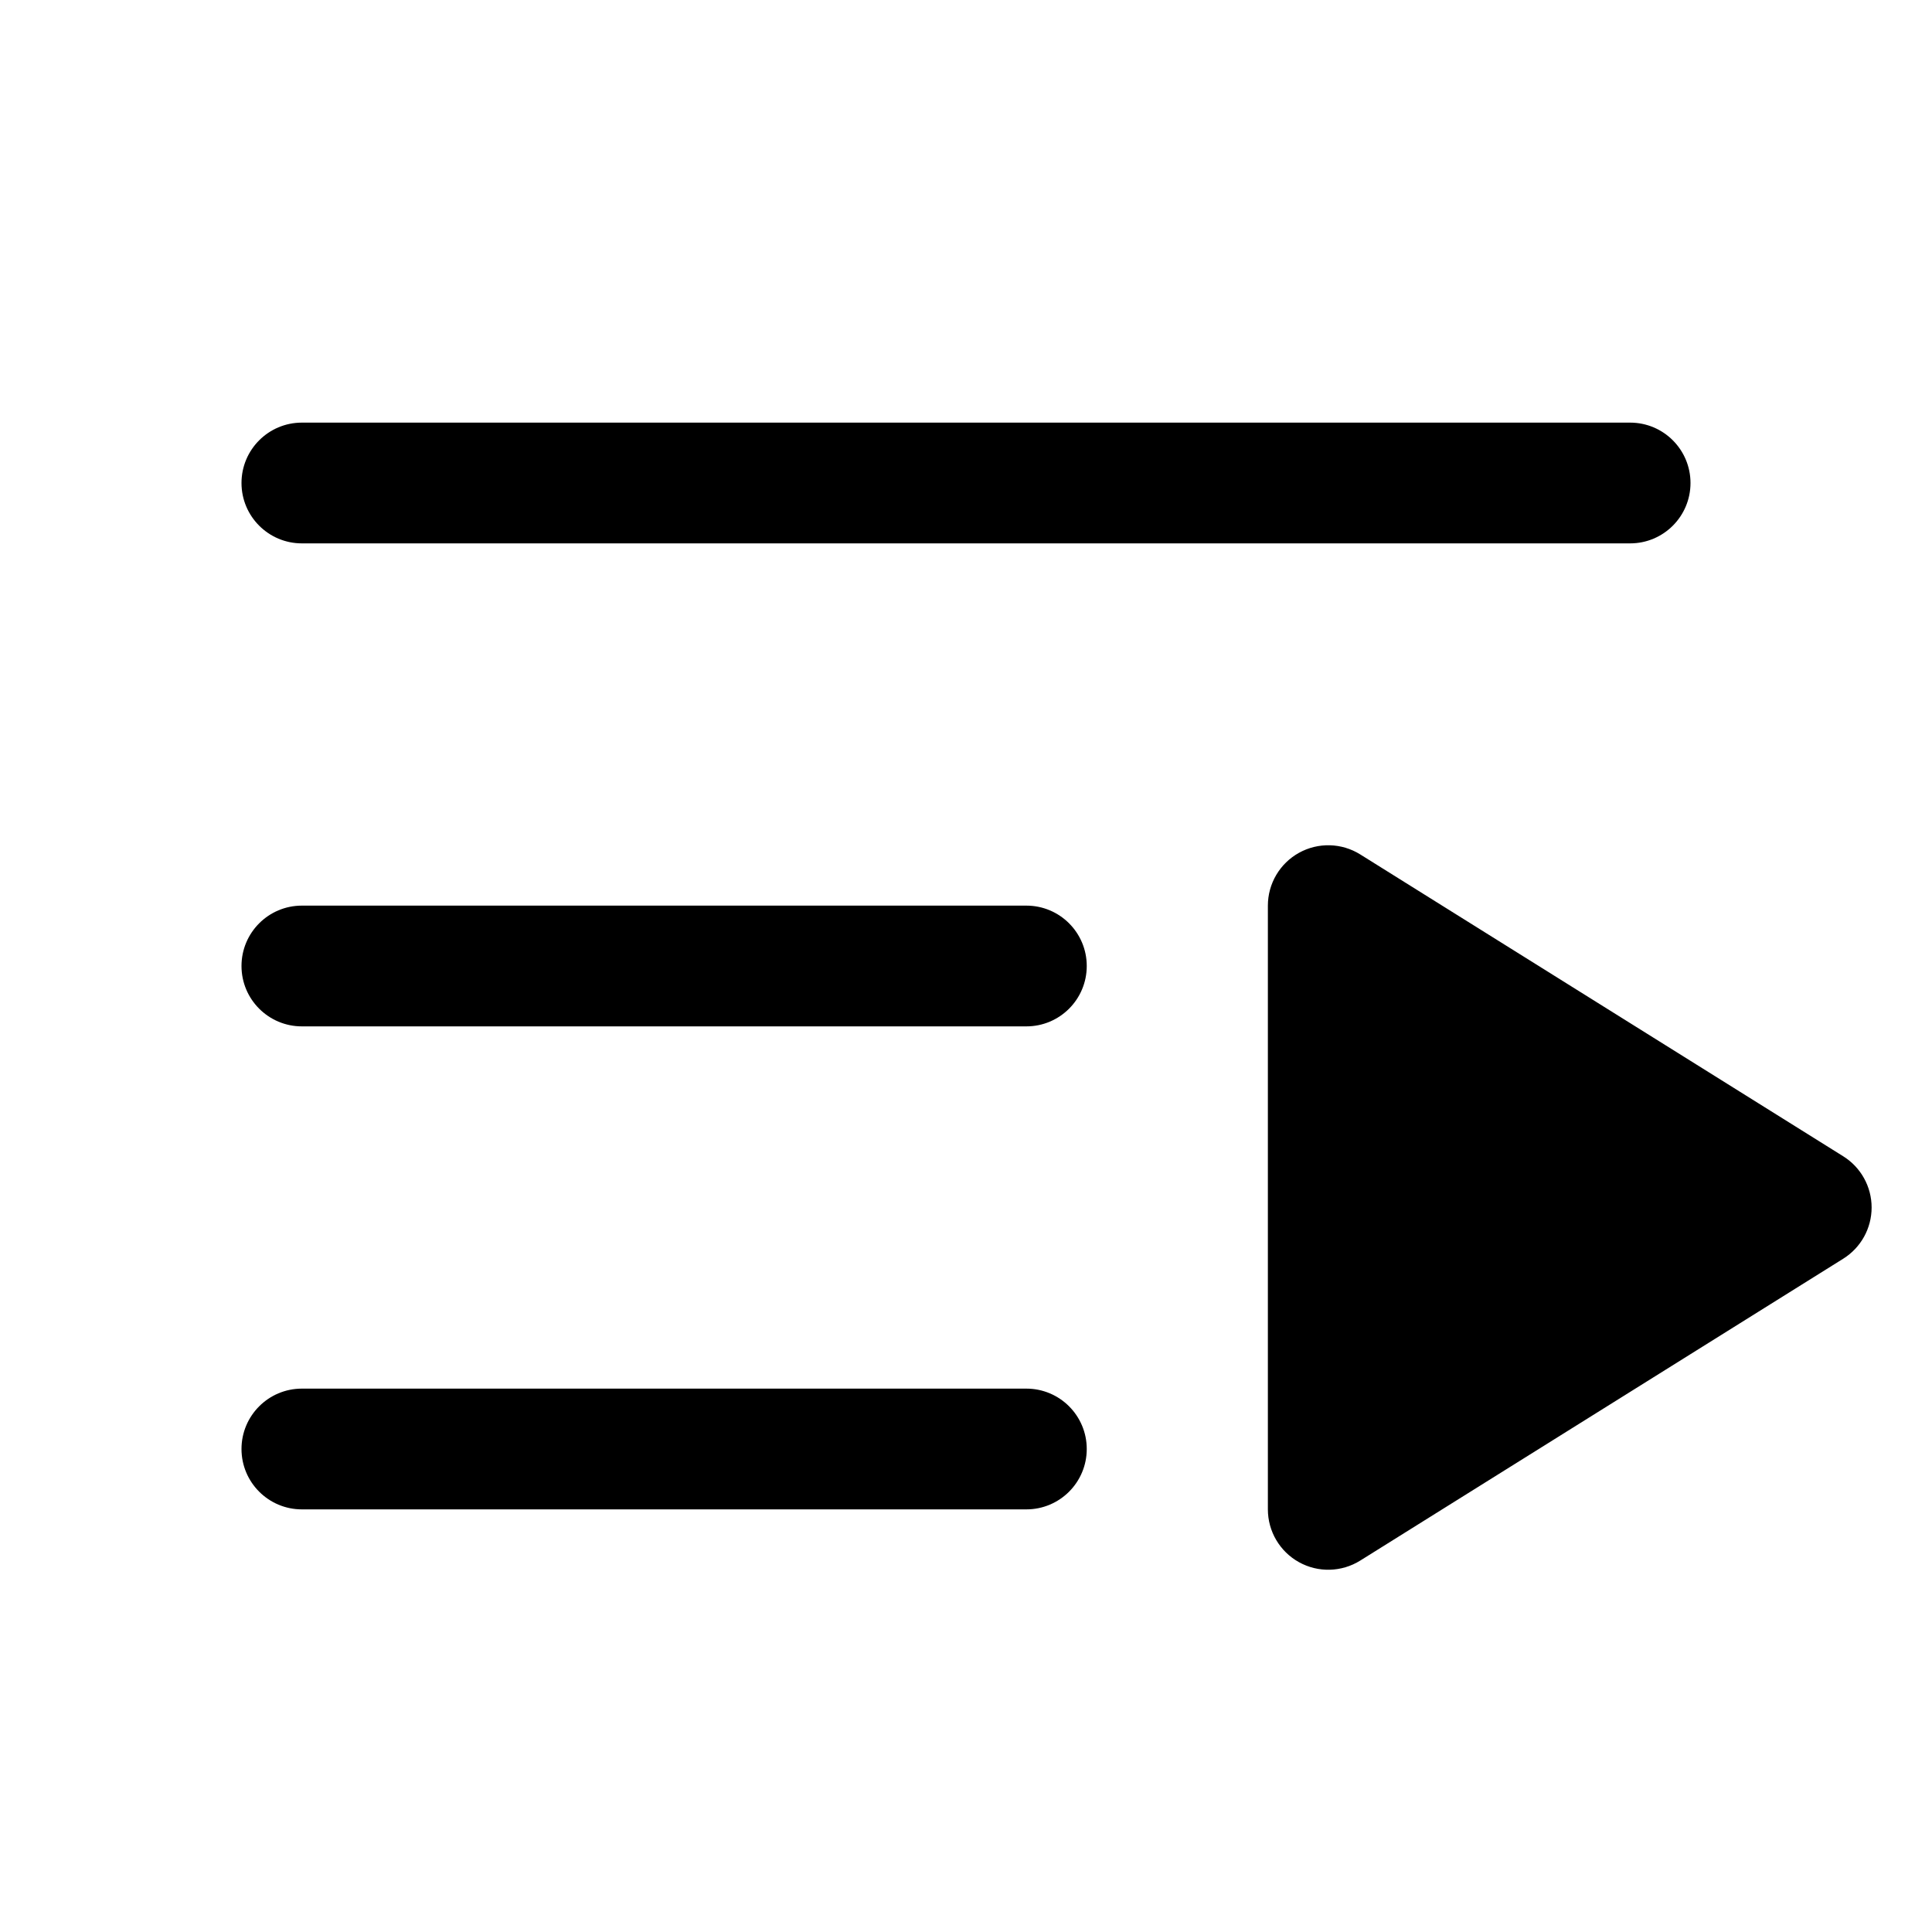
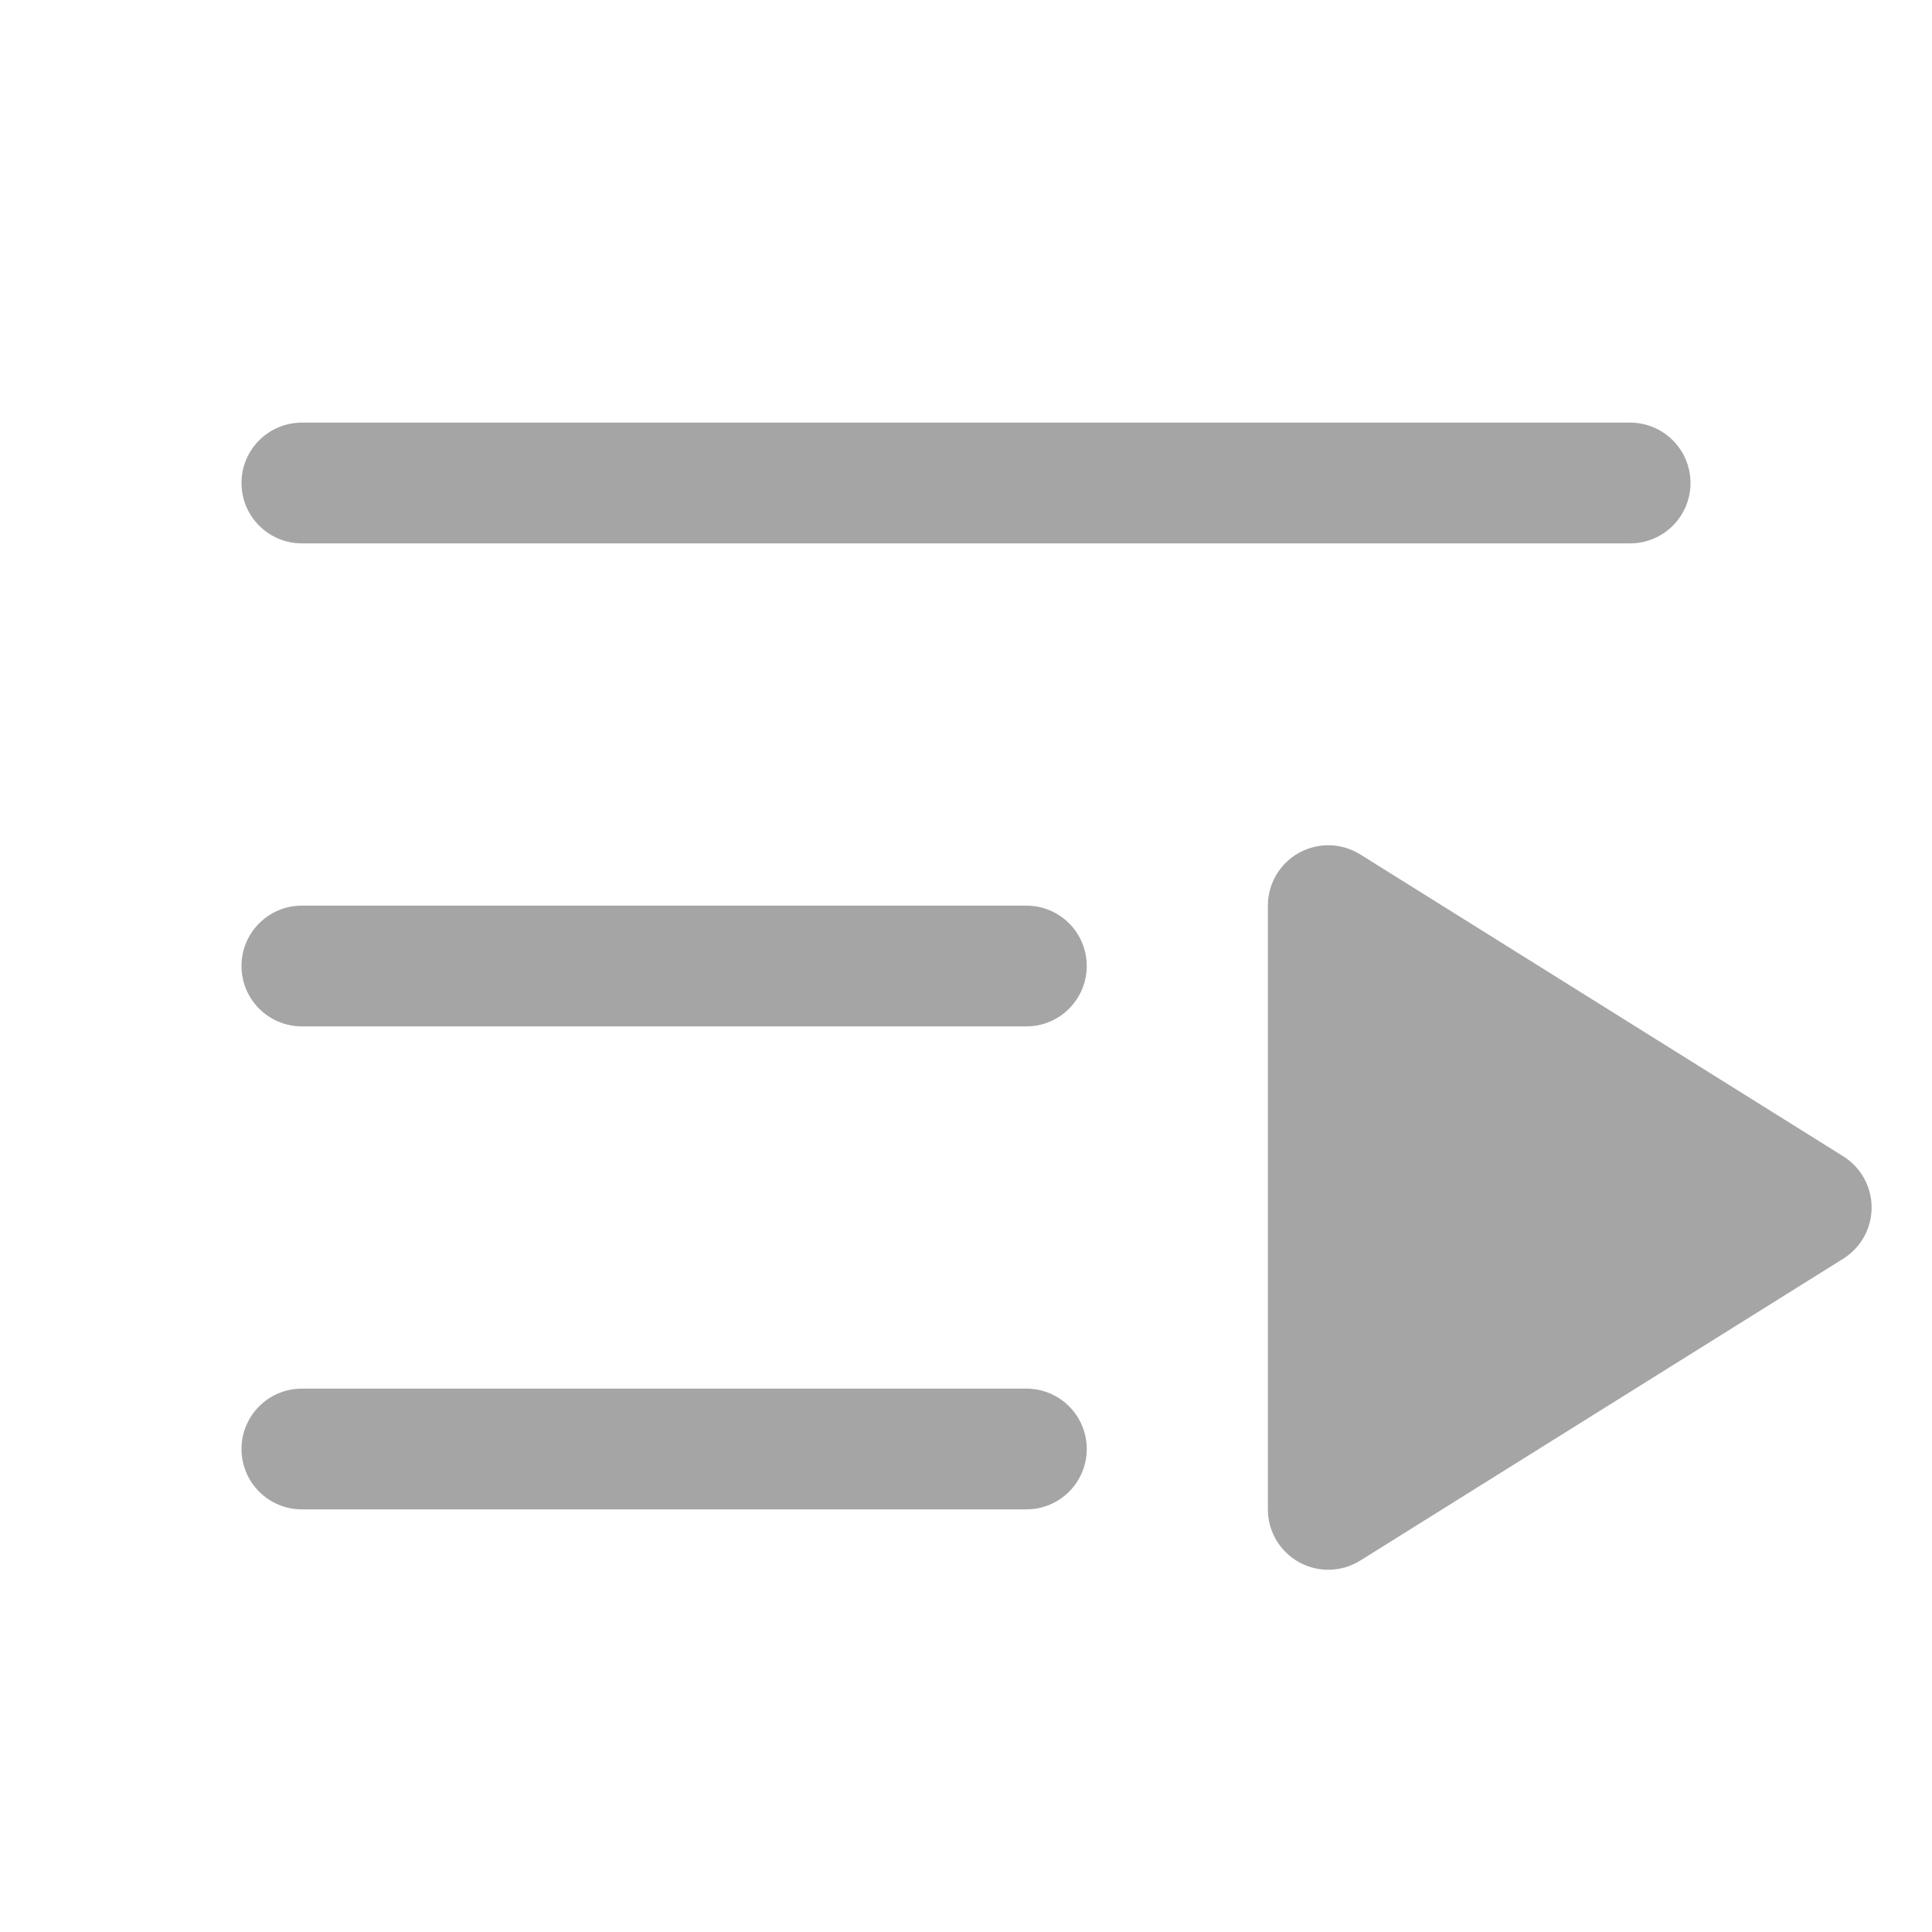
- <svg xmlns="http://www.w3.org/2000/svg" fill="#000000" width="800px" height="800px" viewBox="0 0 256 256" id="Flat">
+ <svg xmlns="http://www.w3.org/2000/svg" fill="#a5a5a5" width="800px" height="800px" viewBox="0 0 256 256" id="Flat">
  <path d="M144,192a8,8,0,0,1-8,8H40a8,8,0,0,1,0-16h96A8,8,0,0,1,144,192ZM40,72H216a8,8,0,0,0,0-16H40a8,8,0,0,0,0,16Zm96,48H40a8,8,0,0,0,0,16h96a8,8,0,0,0,0-16Zm108.24,33.216-64-40A8,8,0,0,0,168,120v80a8,8,0,0,0,12.24,6.784l64-40a8.001,8.001,0,0,0,0-13.568Z" />
</svg>
